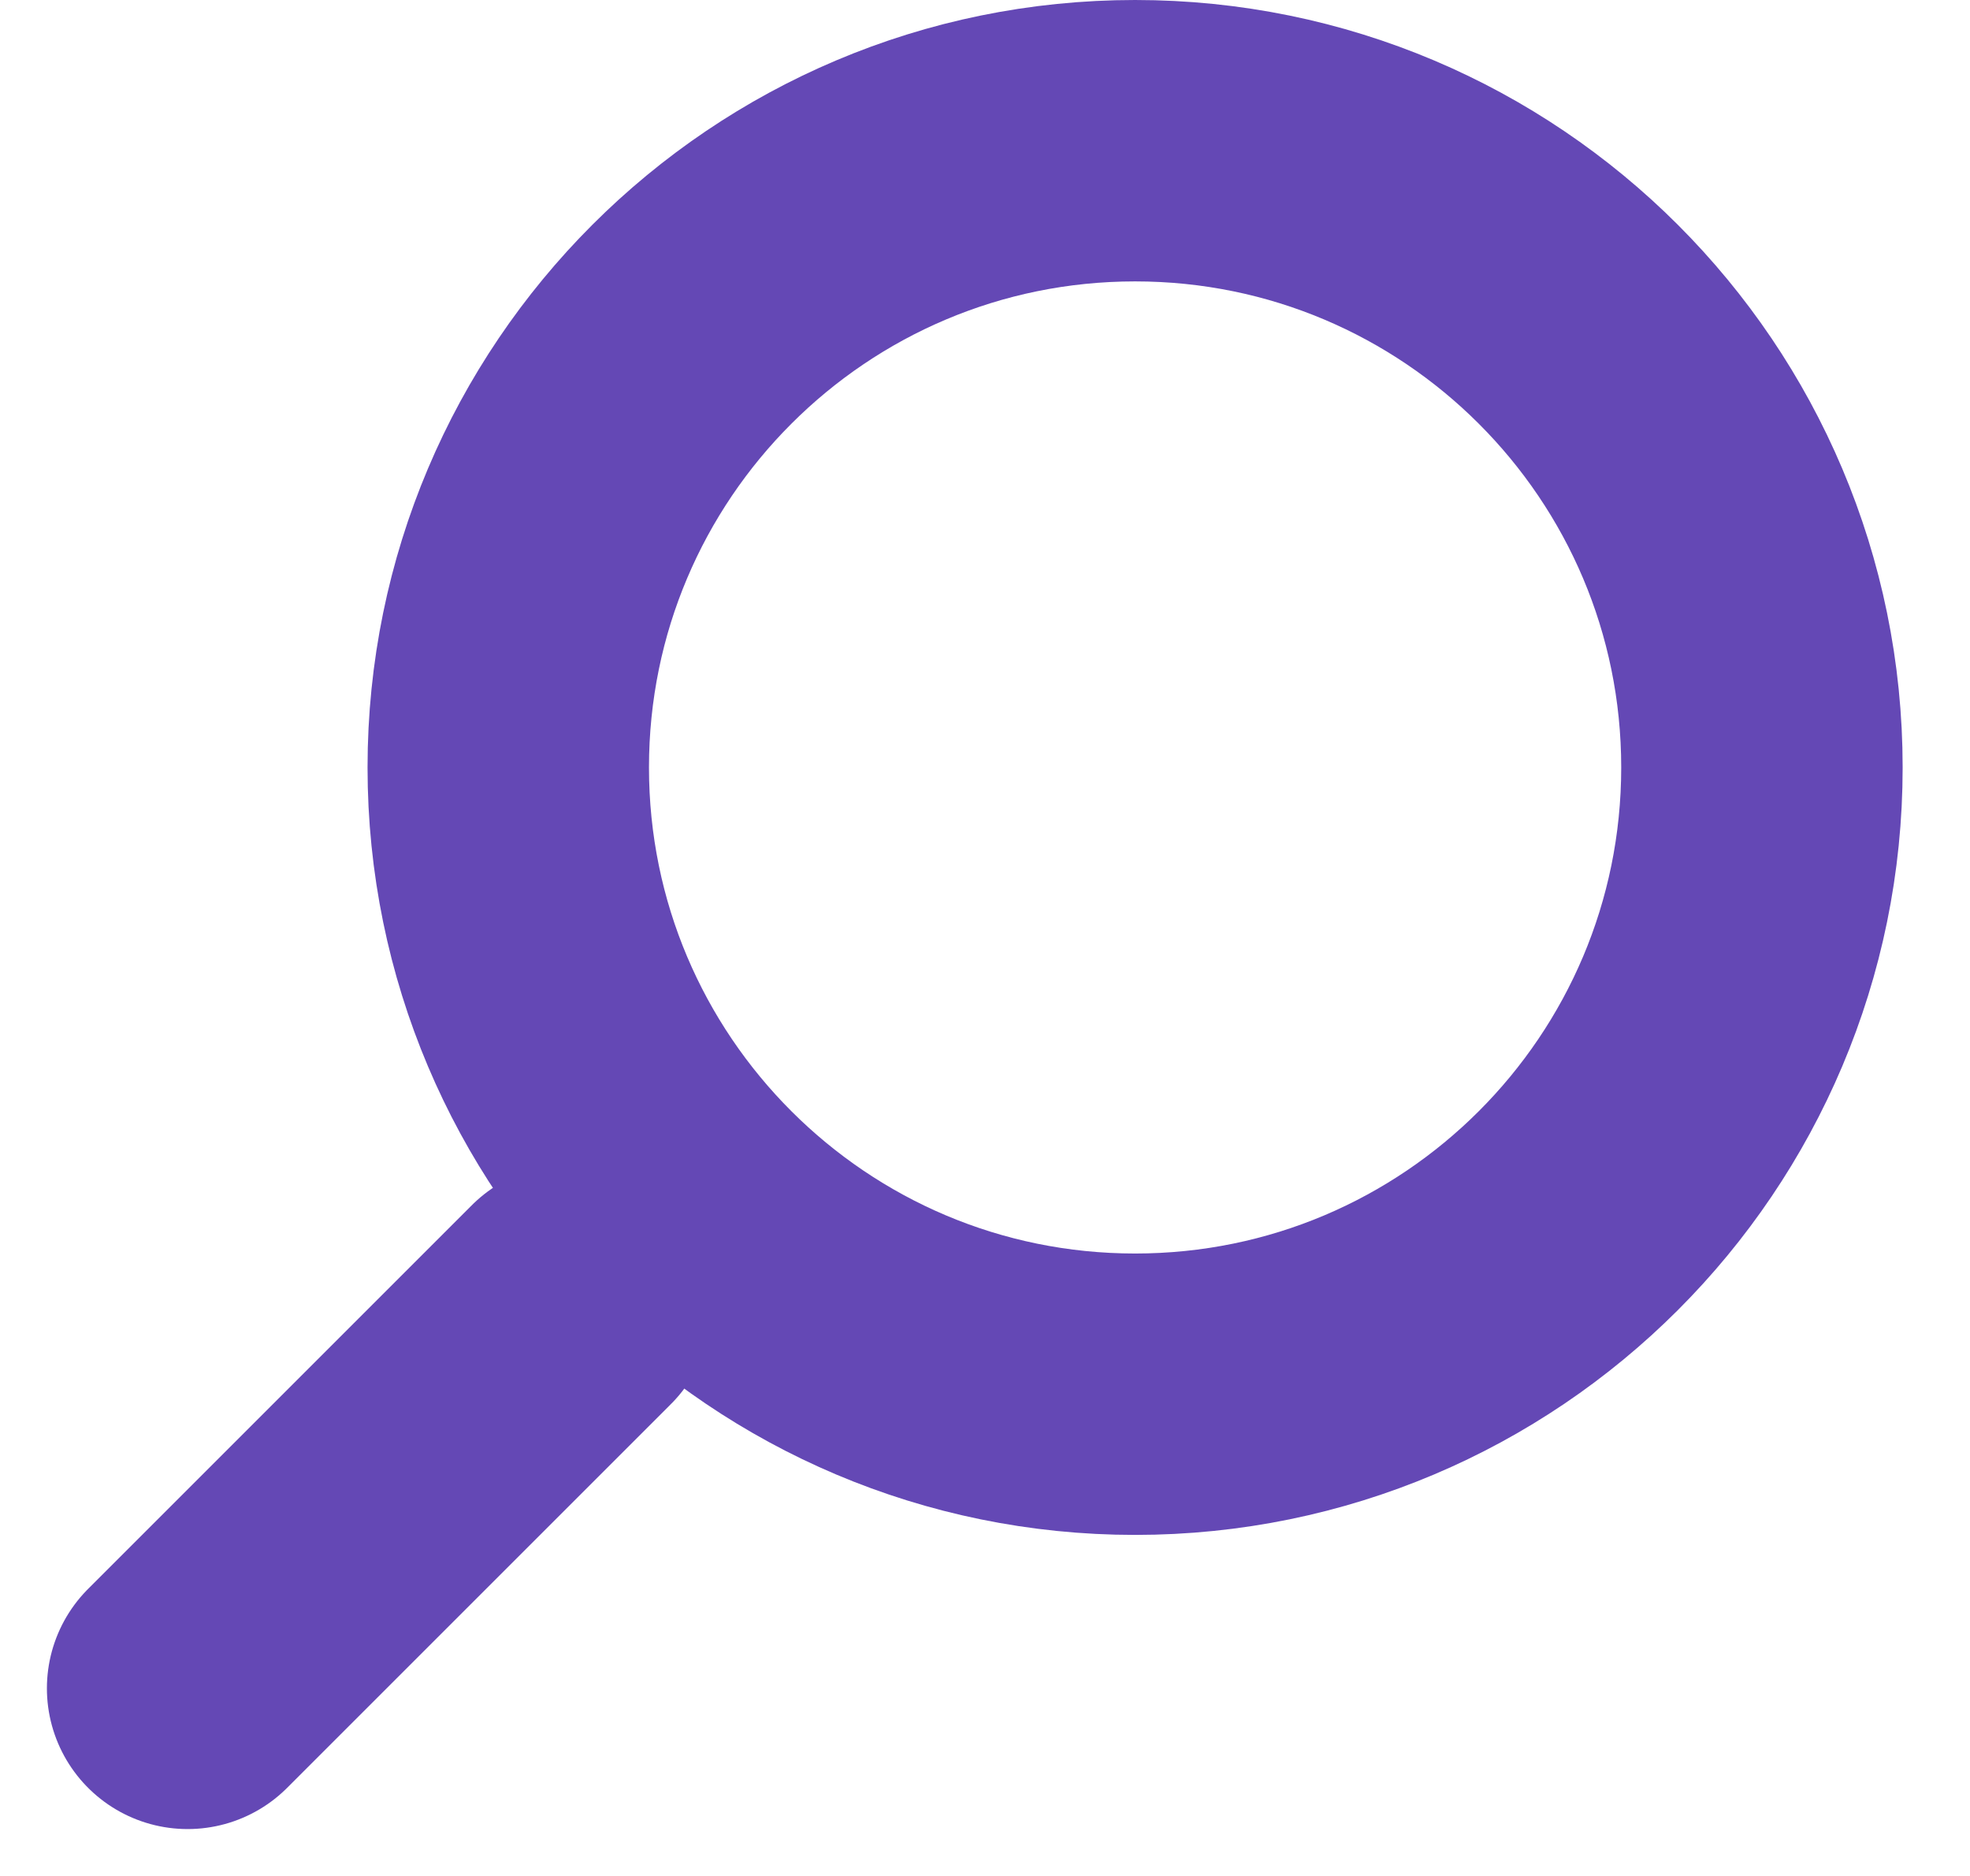
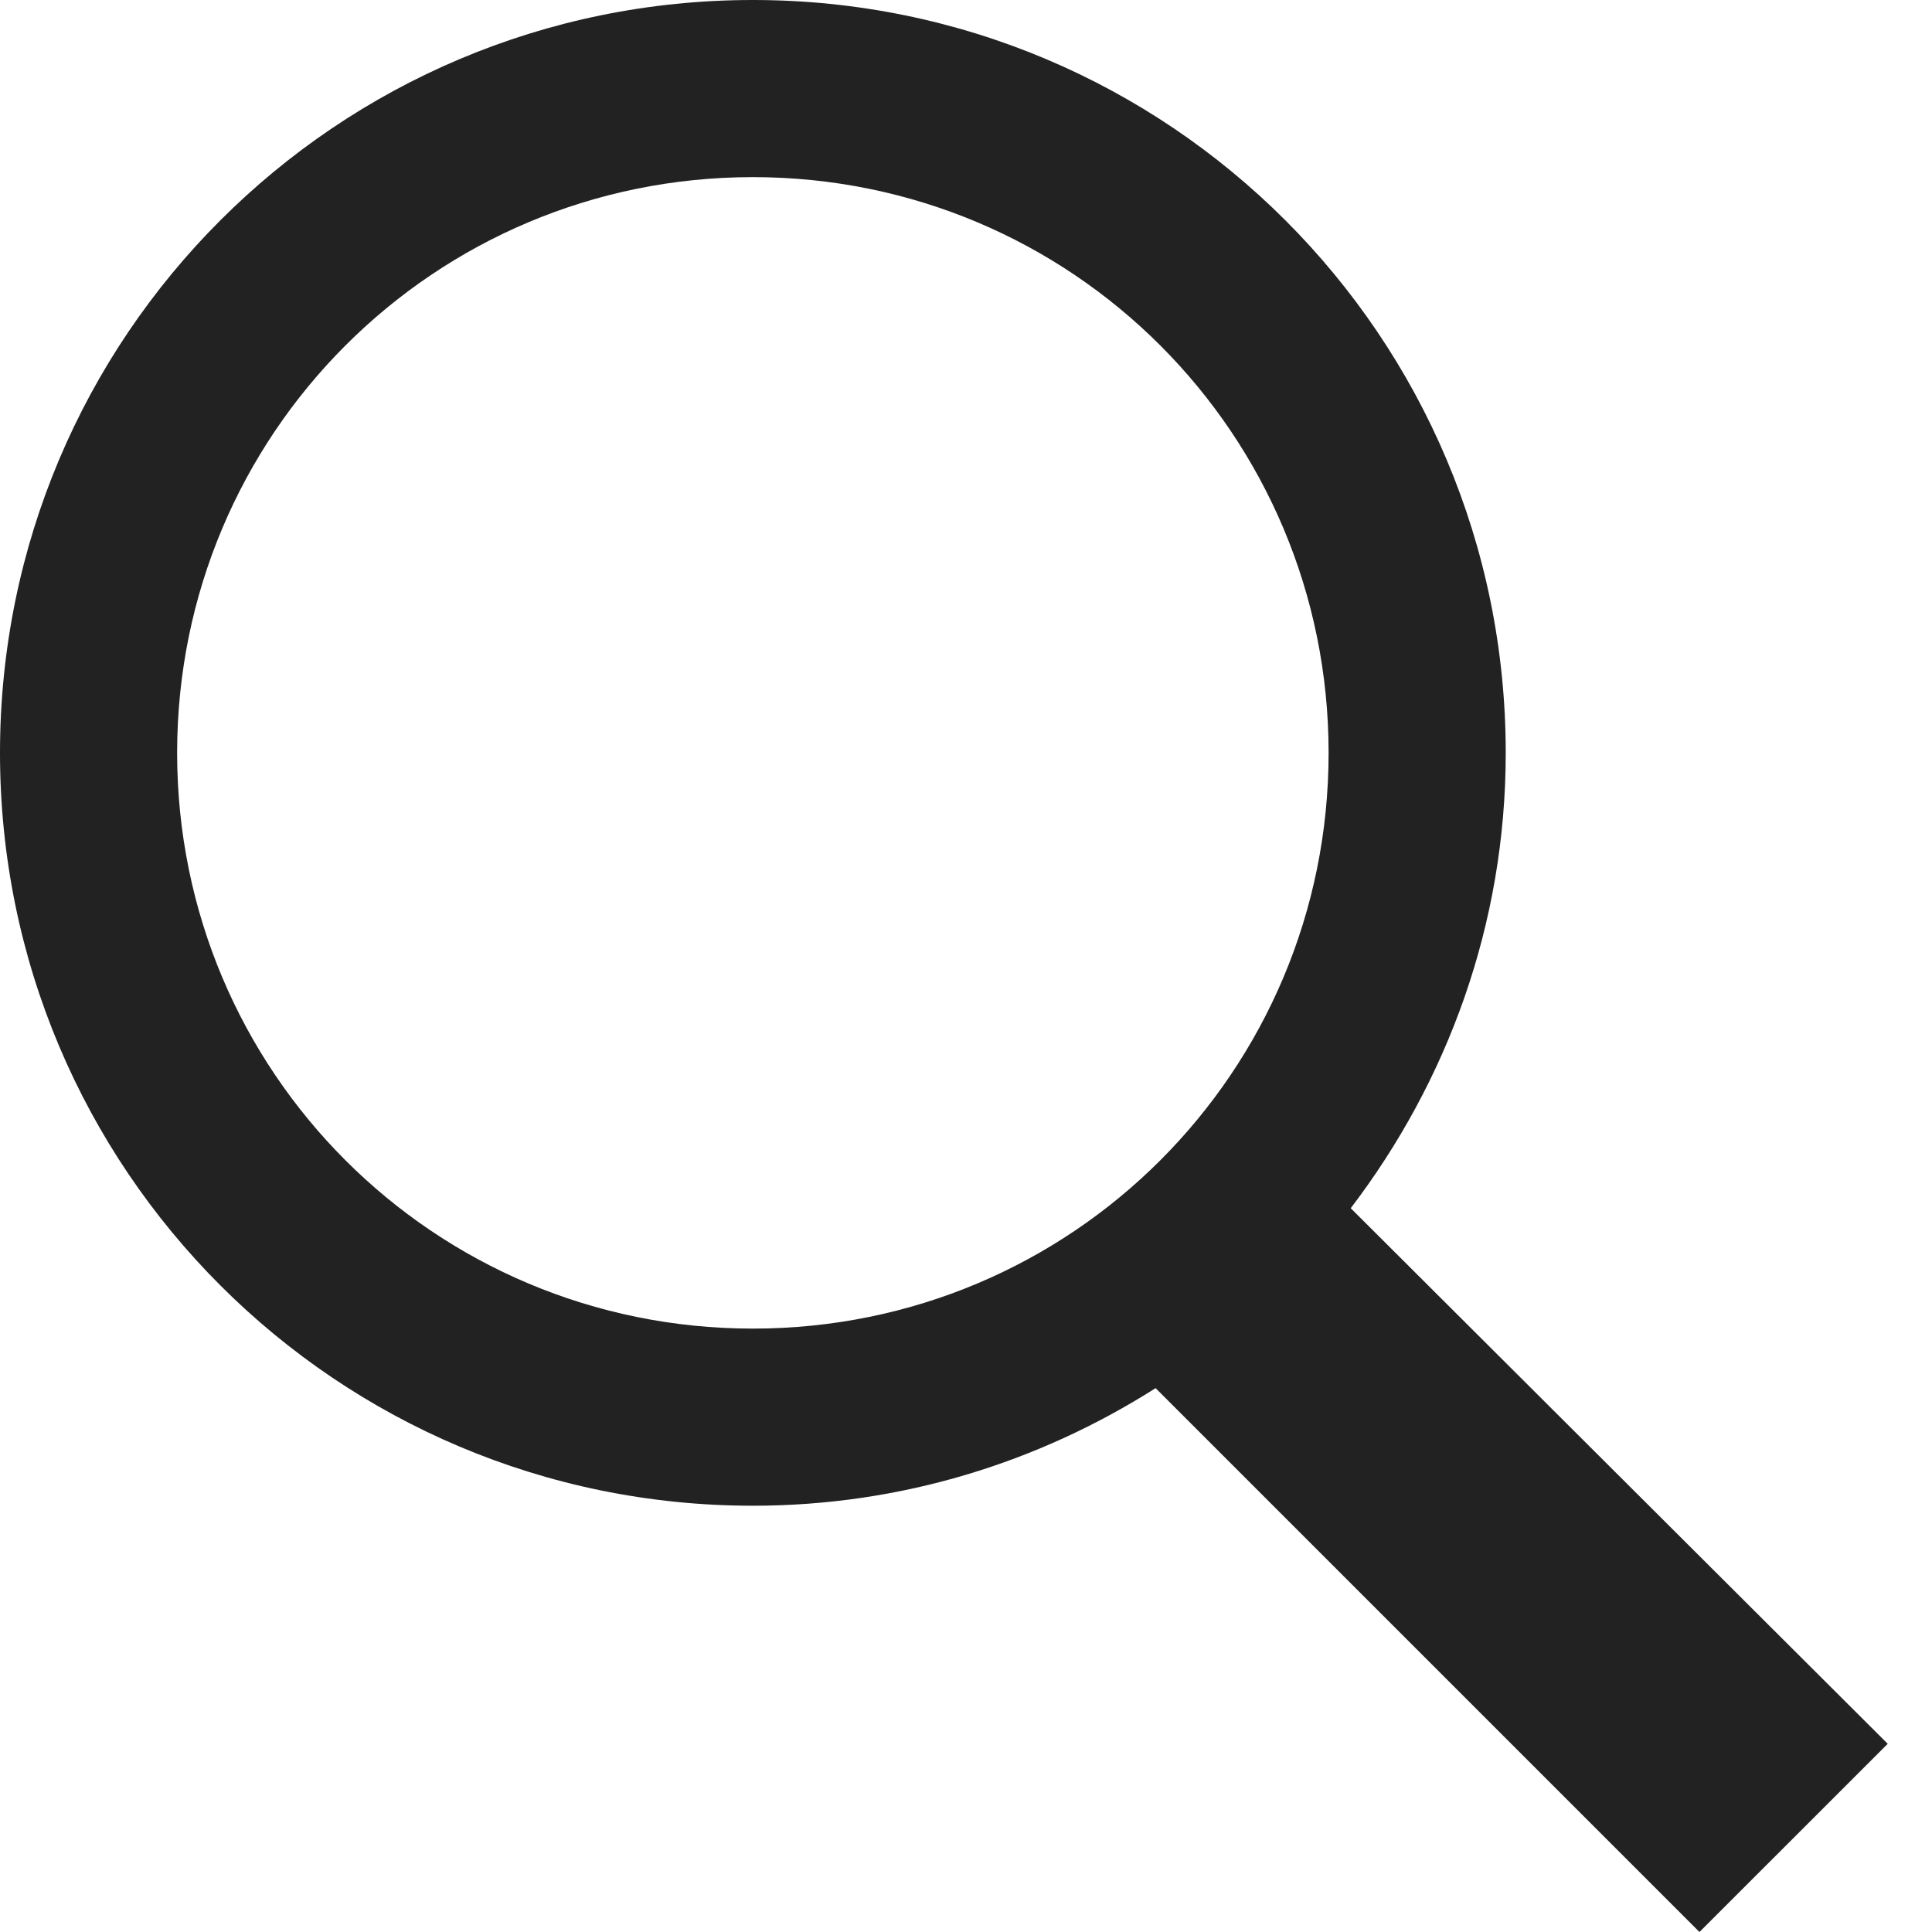
- <svg xmlns="http://www.w3.org/2000/svg" width="2.1rem" height="2rem" viewBox="0 0 21 20" fill="none">
-   <path d="M2 18L6.091 13.909" stroke="#6448B5" stroke-width="3" stroke-linecap="round" />
-   <circle cx="12.1" cy="8.182" r="6.682" stroke="#6448B5" stroke-width="3" />
+ <svg xmlns="http://www.w3.org/2000/svg" width="22" height="22" viewBox="0 0 22 22" fill="none">
+   <path d="M8.573 0C3.833 0 0 3.833 0 8.573C0 13.313 3.833 17.146 8.573 17.146C10.265 17.146 11.831 16.65 13.159 15.807L19.352 22L21.496 19.857L15.381 13.758C16.48 12.316 17.146 10.529 17.146 8.573C17.146 3.833 13.313 0 8.573 0ZM8.573 2.017C12.204 2.017 15.129 4.943 15.129 8.573C15.129 12.204 12.204 15.129 8.573 15.129C4.943 15.129 2.017 12.204 2.017 8.573C2.017 4.943 4.943 2.017 8.573 2.017Z" fill="#222222" />
</svg>
